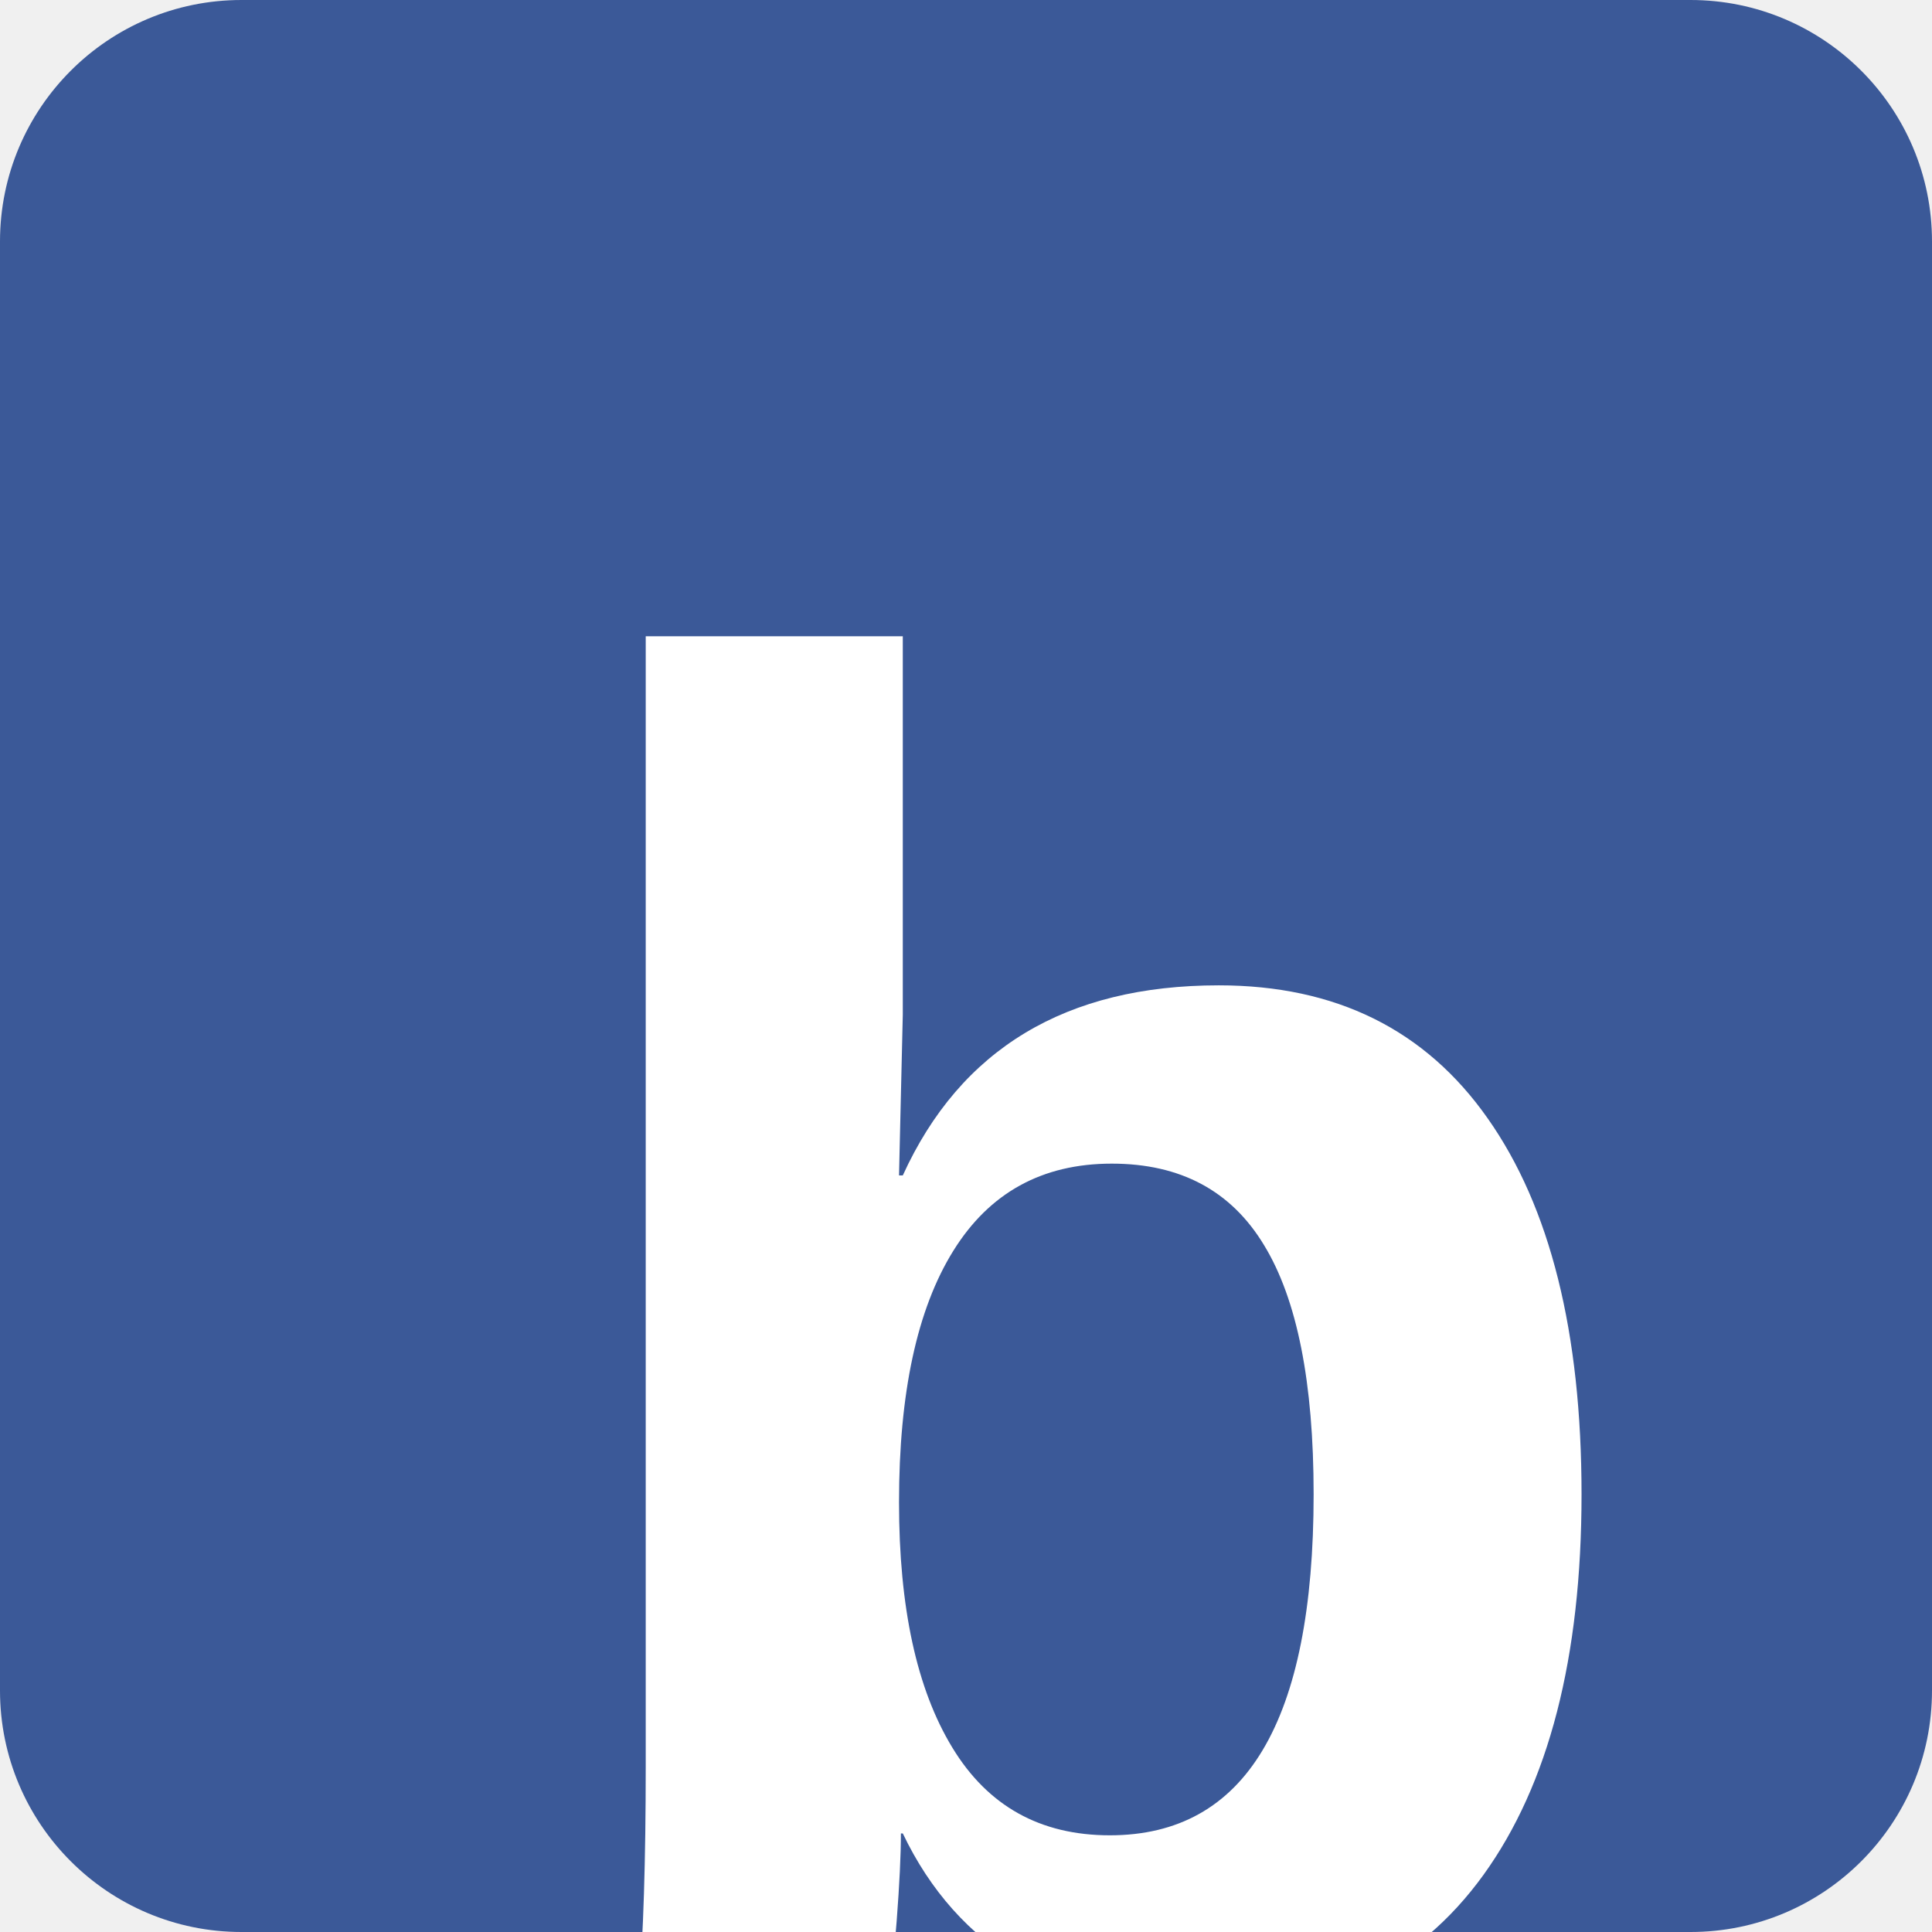
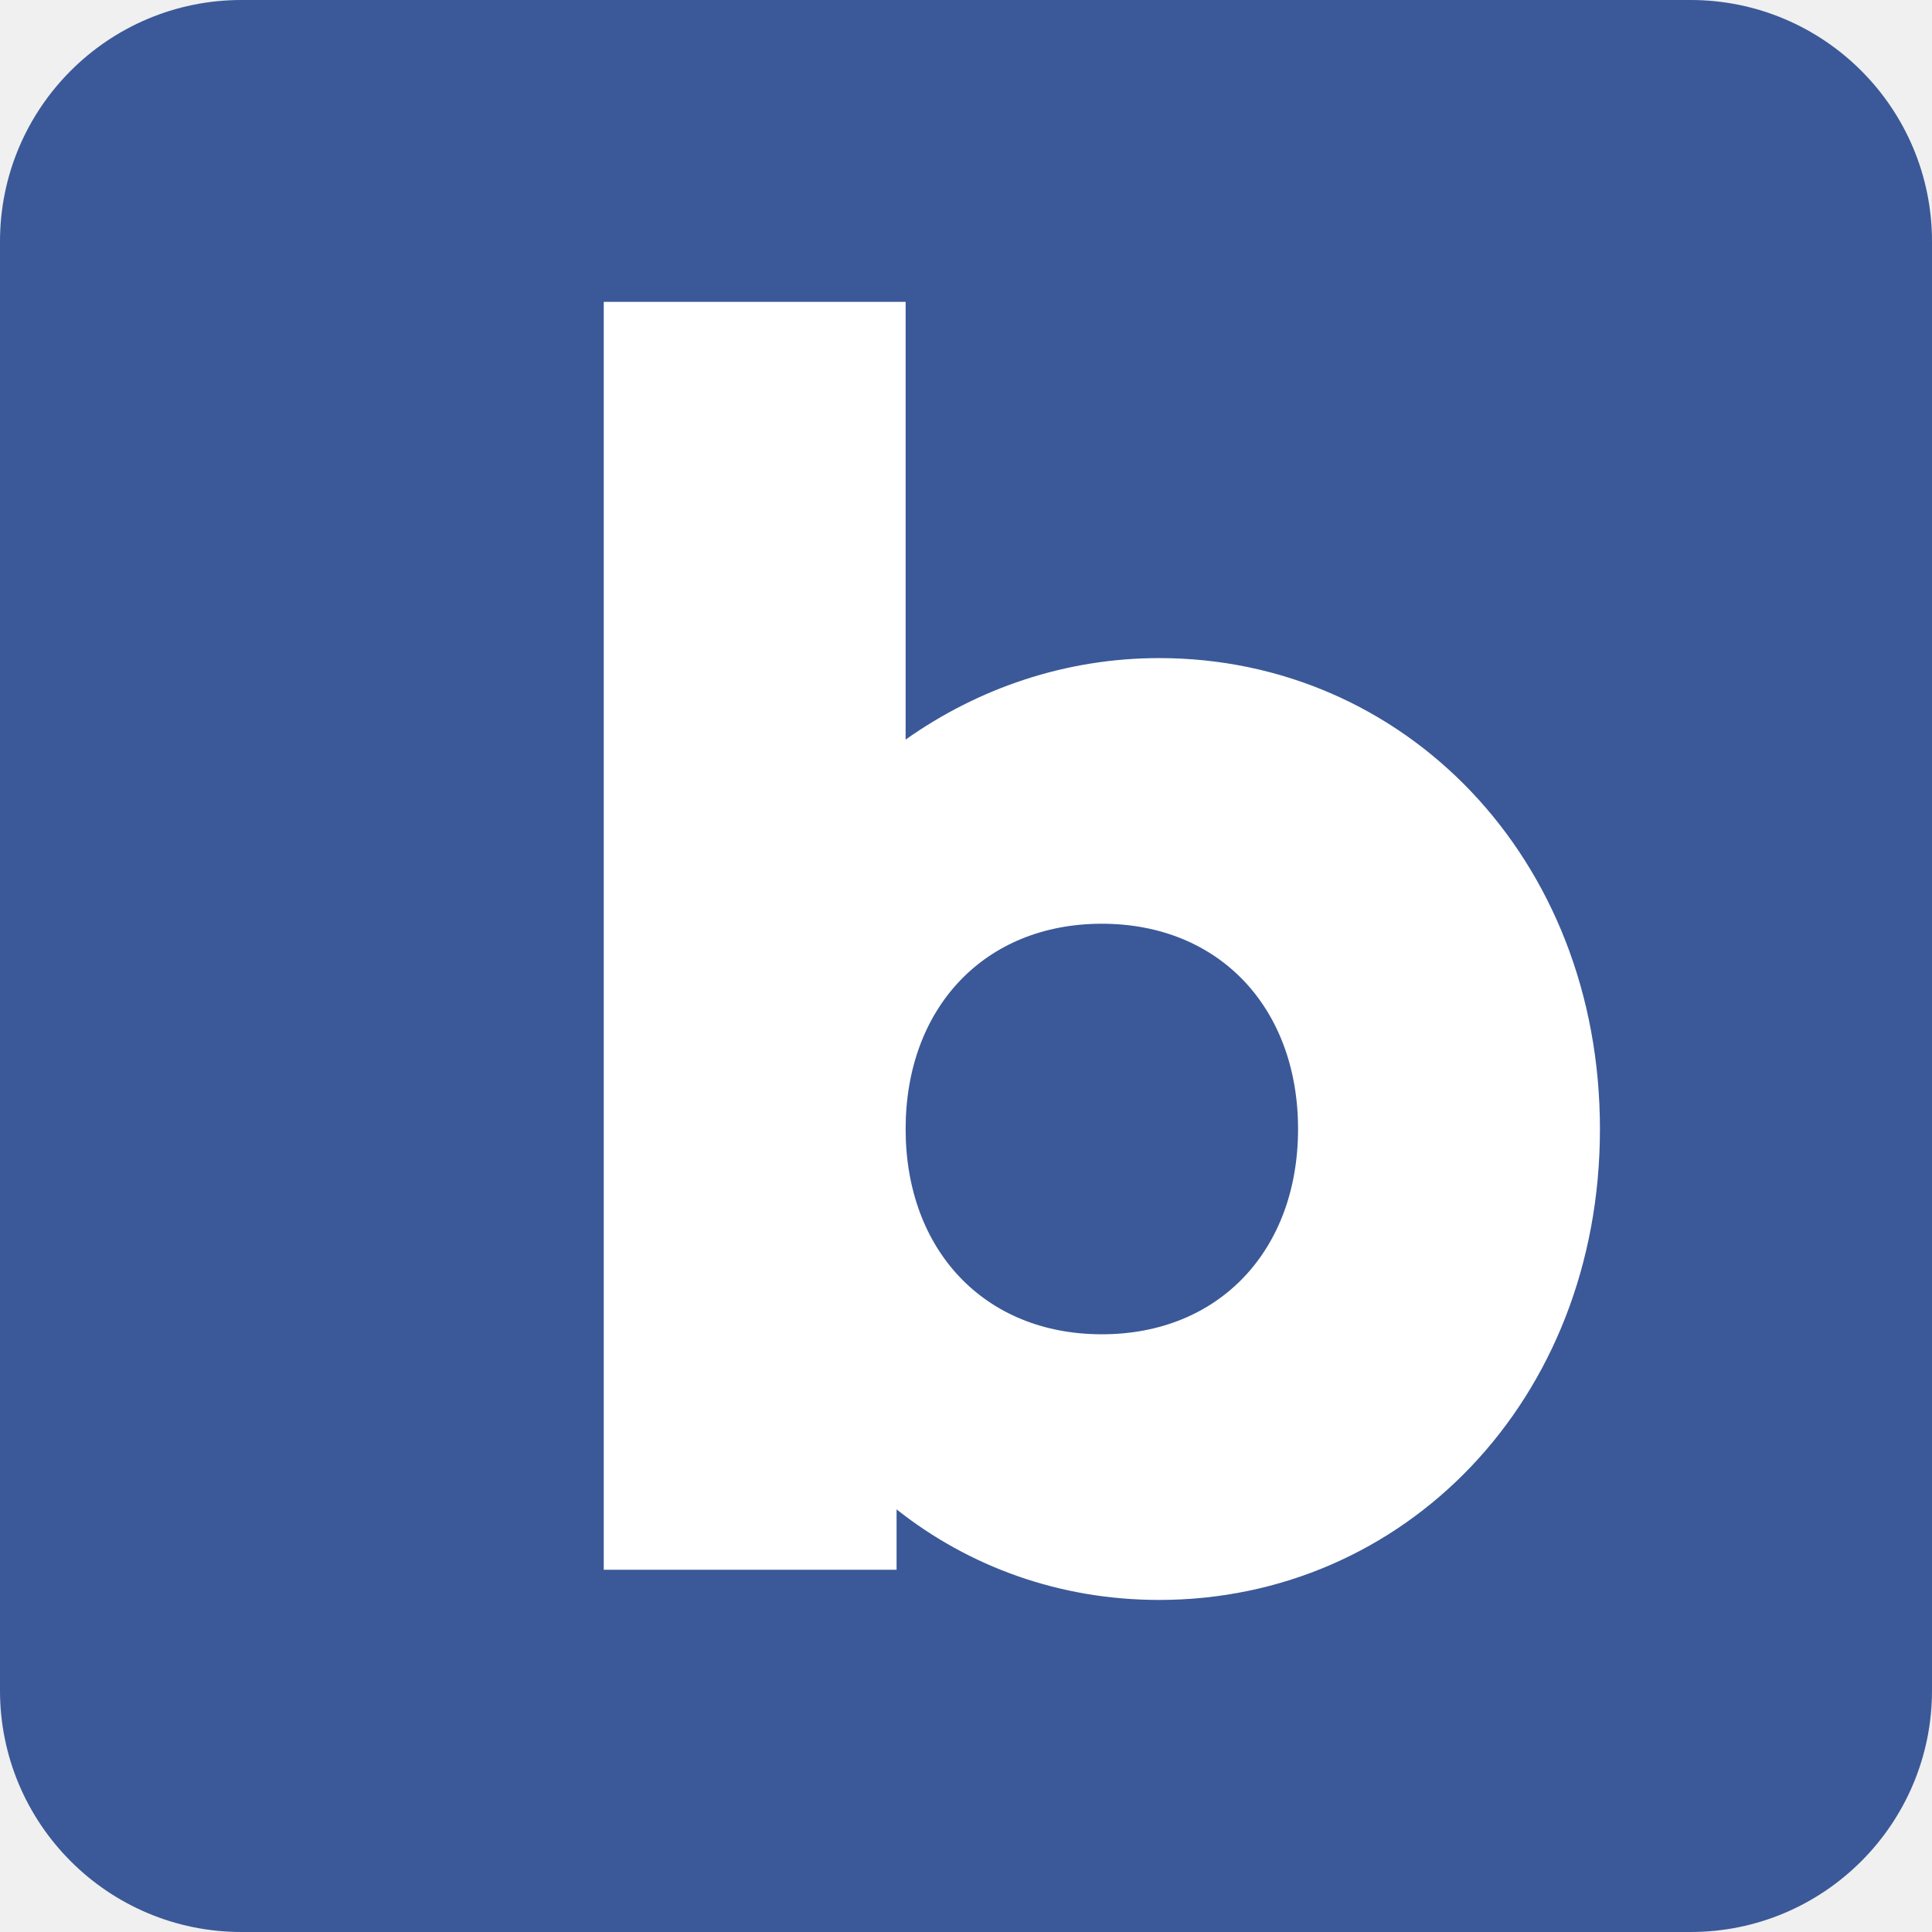
<svg xmlns="http://www.w3.org/2000/svg" viewBox="0 0 64 64">
  <rect width="64" height="64" rx="8" fill="#3b5998" />
-   <text x="36" y="66" font-family="Arial Black, Arial, Helvetica, sans-serif" font-weight="900" font-size="62" fill="#fff" text-anchor="middle">b</text>
+   <path fill="#fff" d="M20 10h10v14.5c2.4-1.7 5.3-2.7 8.4-2.7C46.5 21.8 53 28.4 53 37.4S46.5 53 38.4 53c-3.3 0-6.3-1.1-8.7-3V52H20V10zm16.5 20.6c-3.9 0-6.5 2.8-6.5 6.8s2.6 6.8 6.5 6.8 6.5-2.8 6.5-6.8-2.6-6.8-6.5-6.8z" />
</svg>
